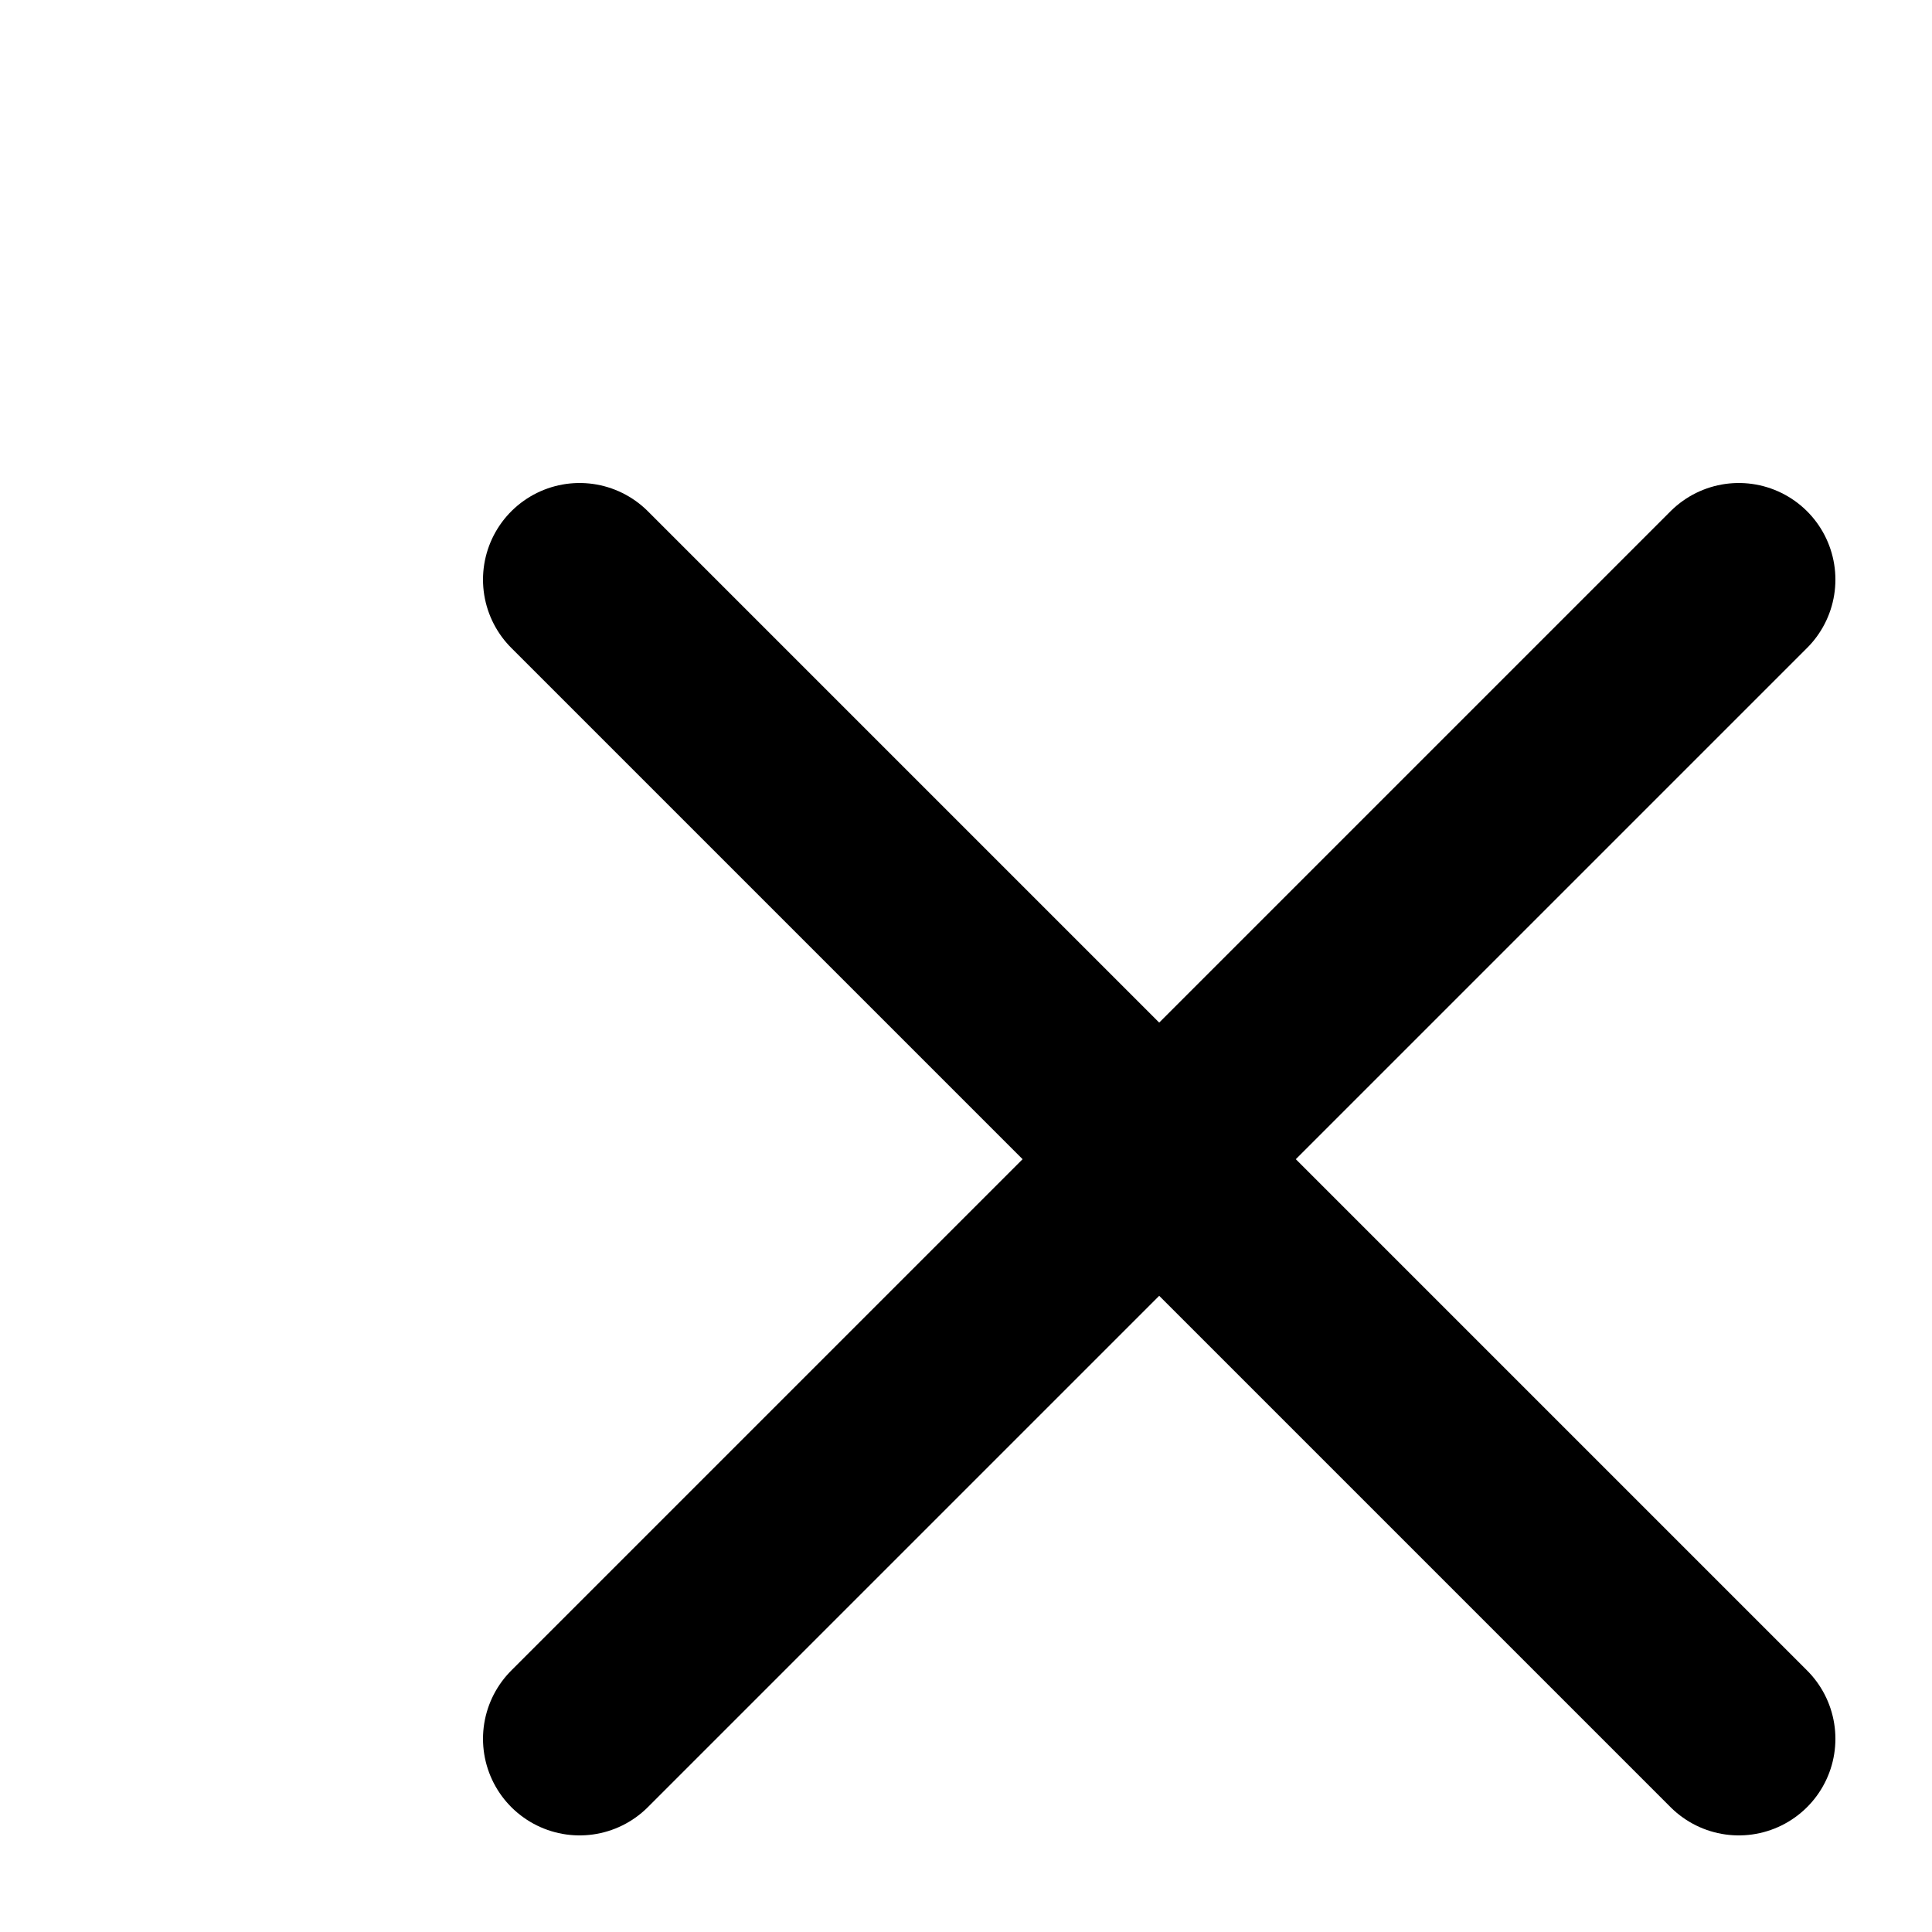
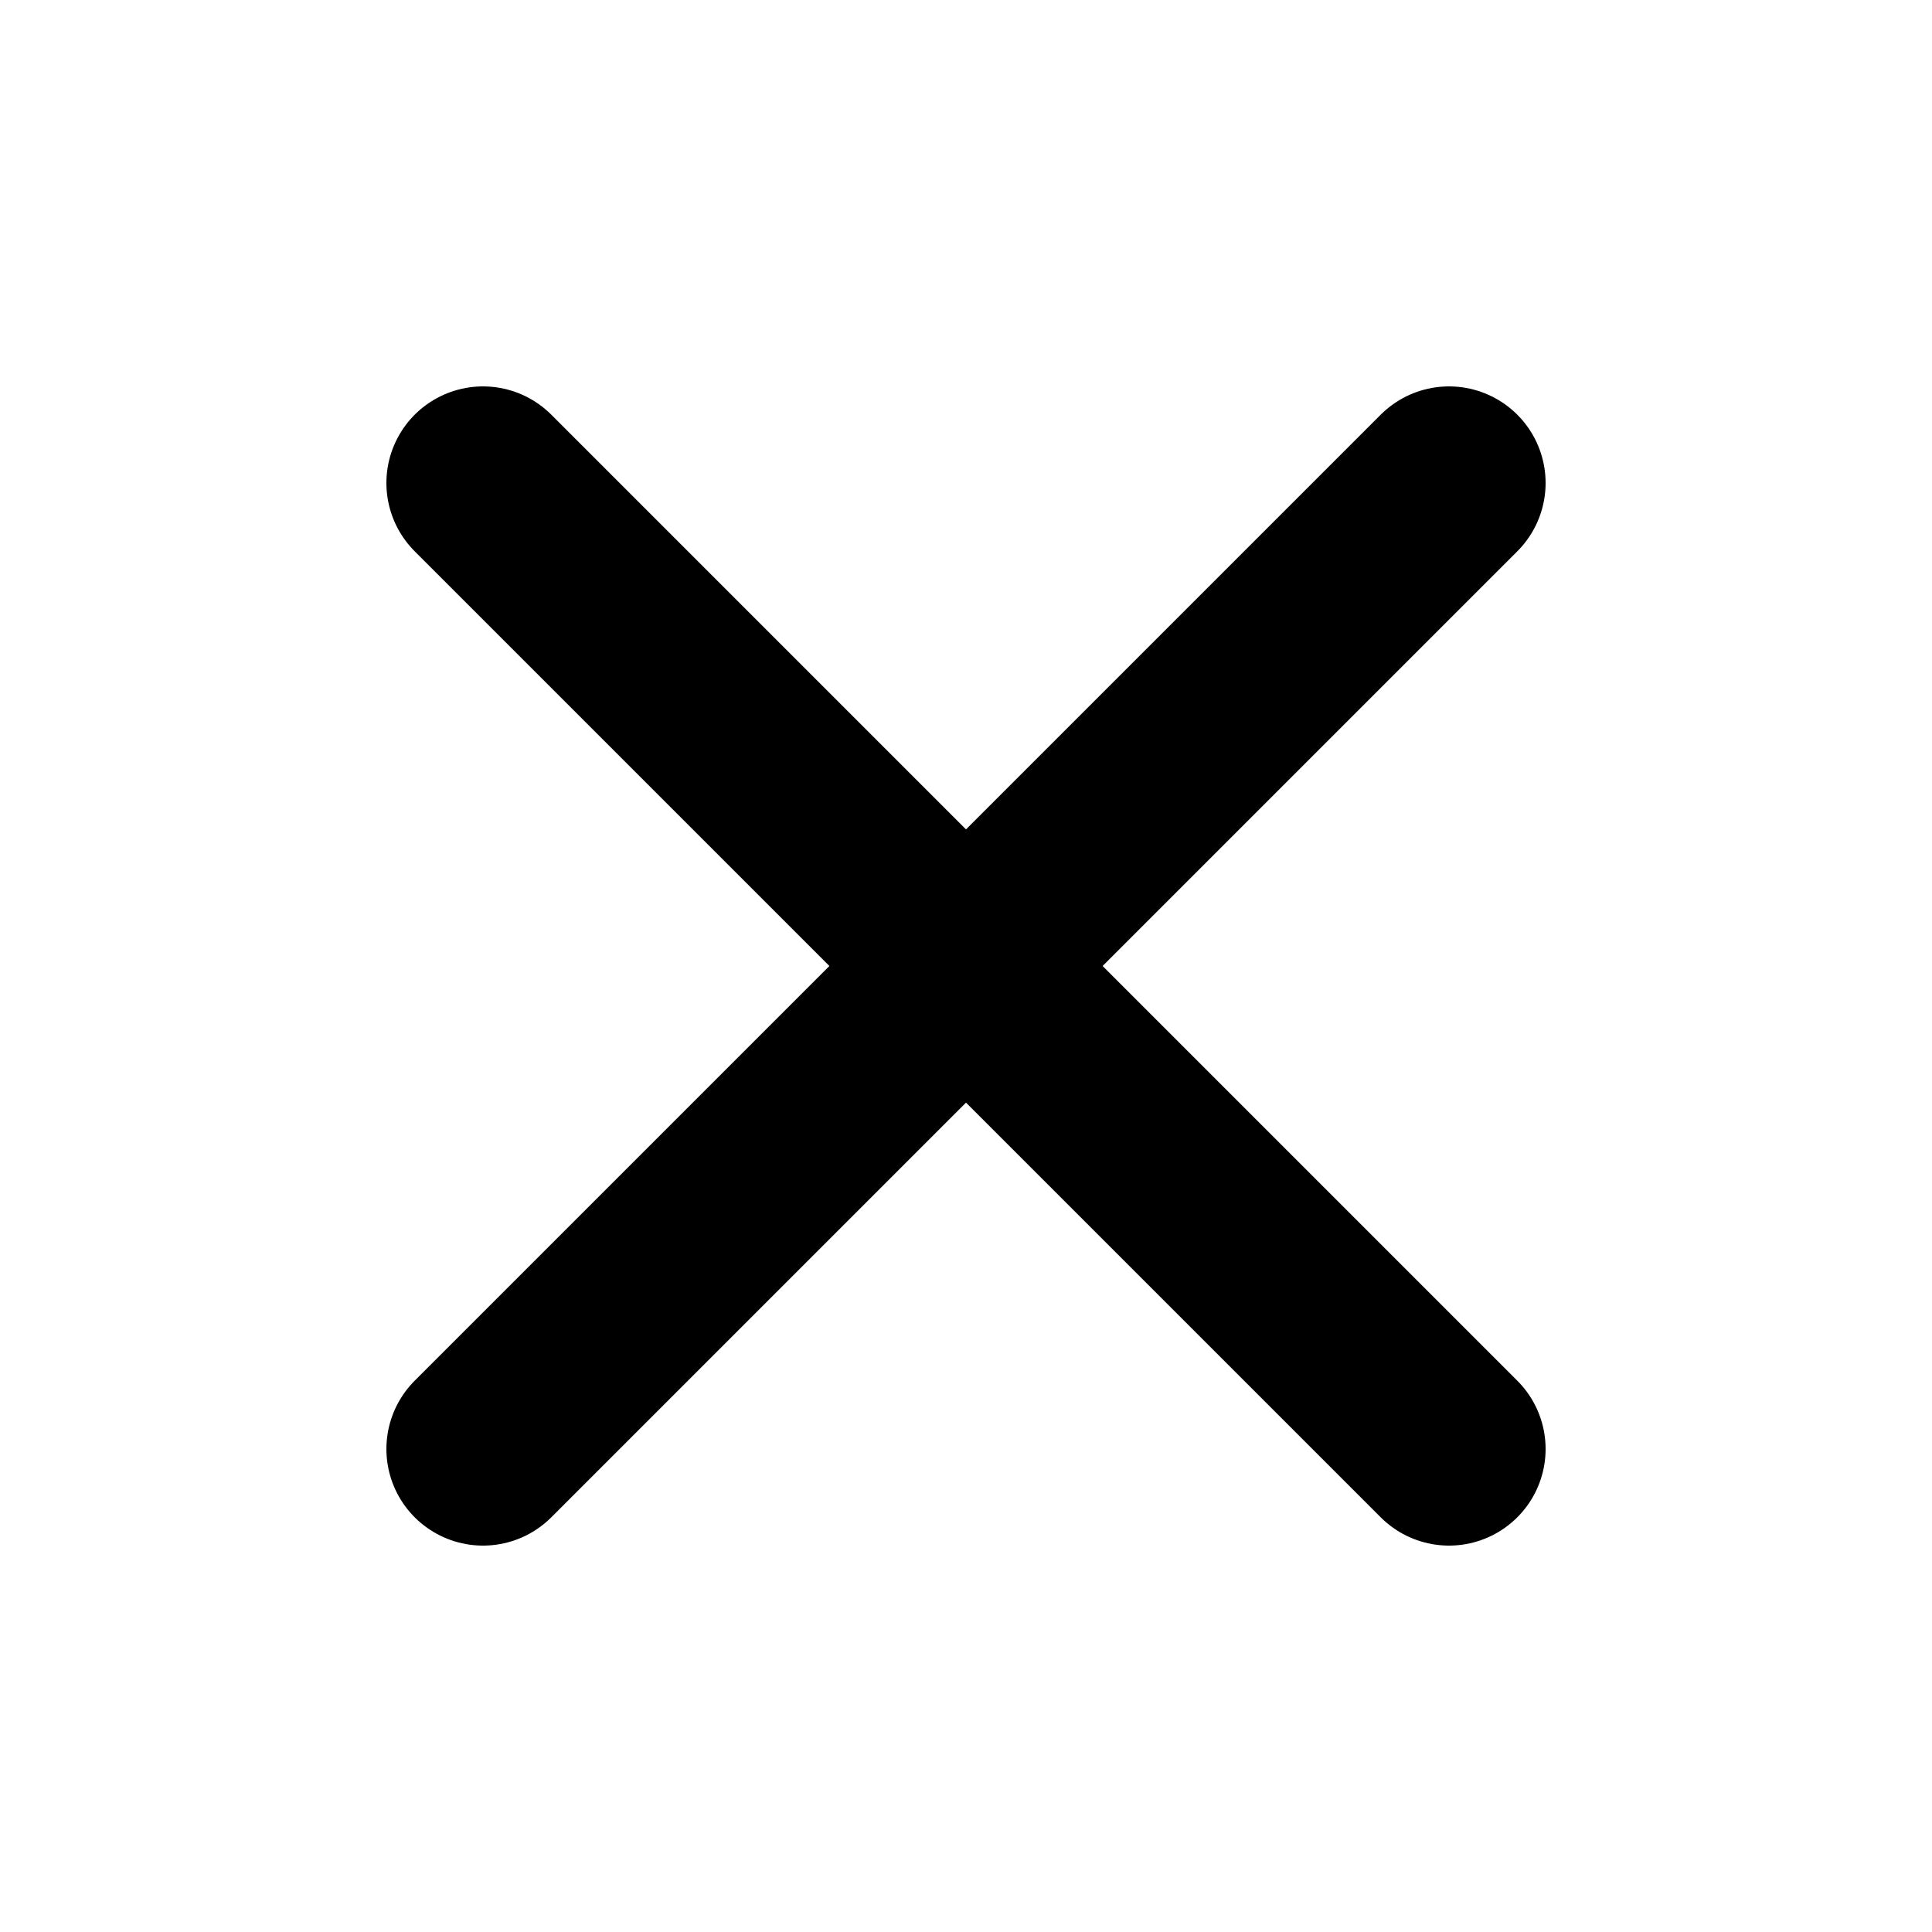
<svg viewBox="0 0 20 20" stroke-width="2" stroke="currentColor" fill="none" stroke-linecap="round" stroke-linejoin="round">
-   <path stroke="none" d="M0 0h24v24H0z" />
-   <line x1="18" y1="6" x2="6" y2="18" />
-   <line x1="6" y1="6" x2="18" y2="18" />
+   <path stroke="none" d="M0 0h20v20H0z" />
+   <line x1="15" y1="5" x2="5" y2="15" />
+   <line x1="5" y1="5" x2="15" y2="15" />
</svg>
